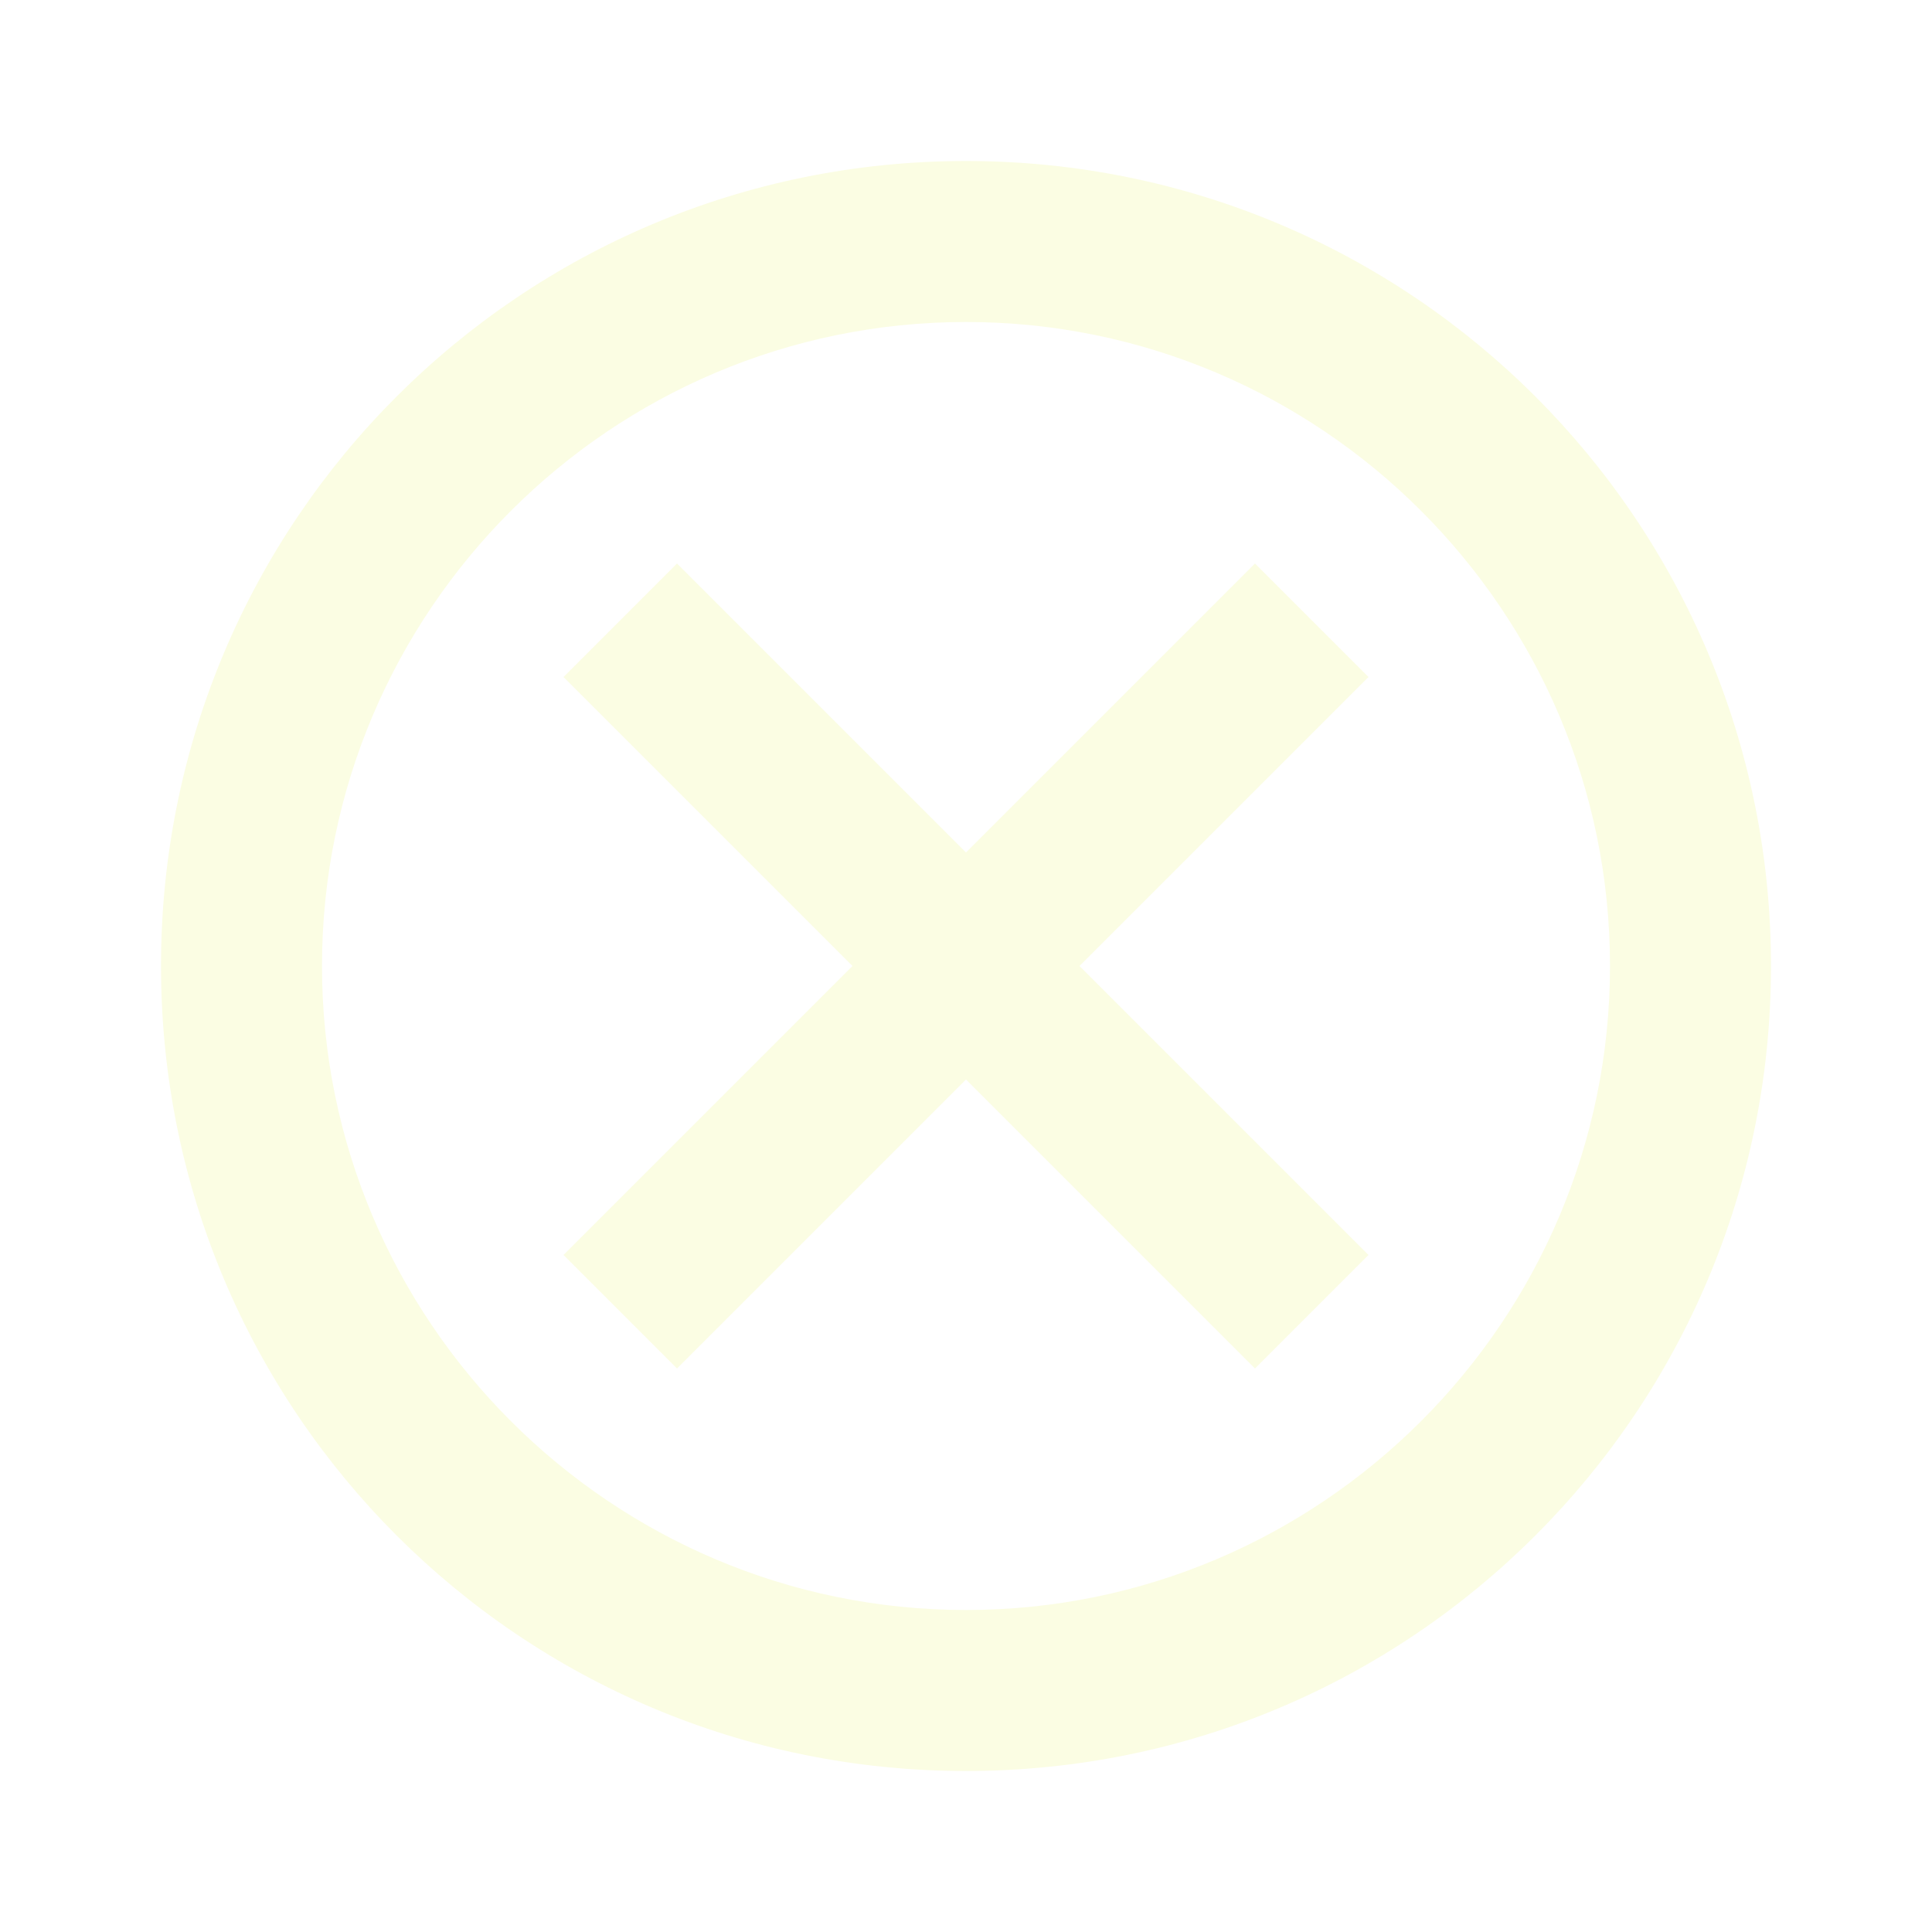
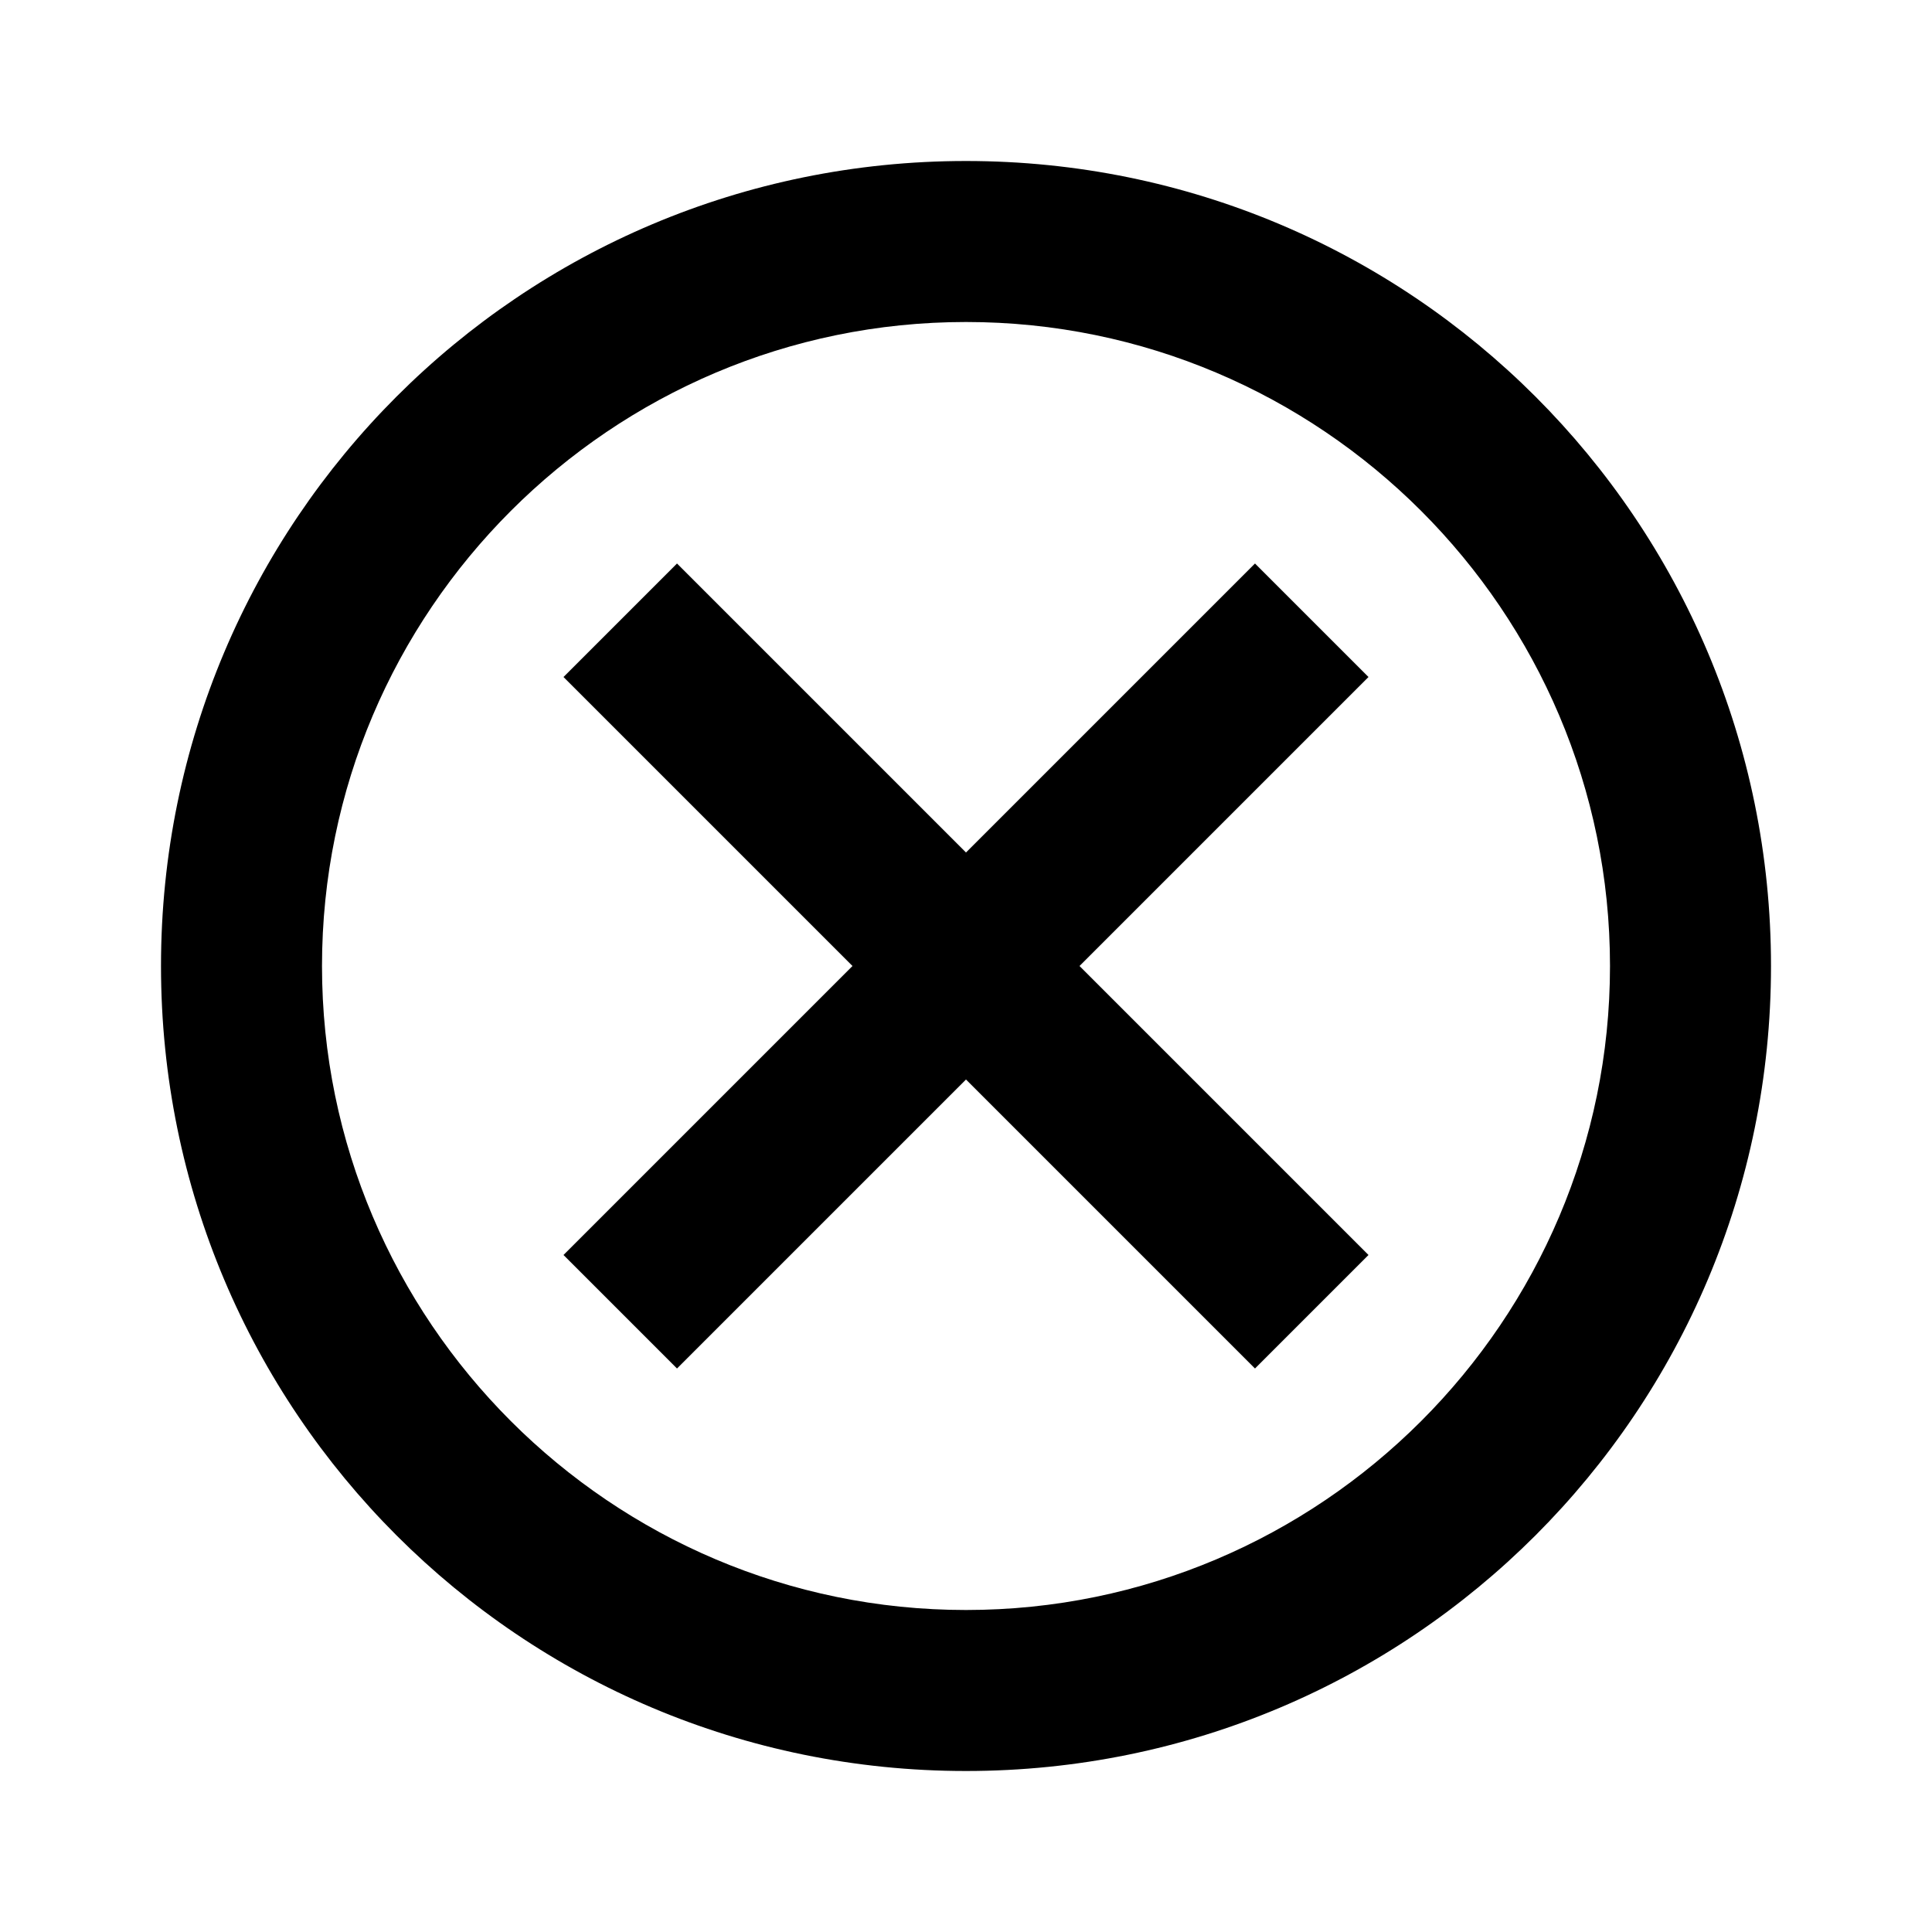
- <svg xmlns="http://www.w3.org/2000/svg" height="24px" viewBox="0 0 24 24" width="24px" fill="#fbfde3">
+ <svg xmlns="http://www.w3.org/2000/svg" height="24px" viewBox="0 0 24 24" width="24px" fill="currentColor">
  <path d="M0 0h24v24H0V0z" fill="none" opacity=".87" />
  <path d="M12 2C6.47 2 2 6.47 2 12s4.47 10 10 10 10-4.47 10-10S17.53 2 12 2zm0 18c-4.41 0-8-3.59-8-8s3.59-8 8-8 8 3.59 8 8-3.59 8-8 8zm3.59-13L12 10.59 8.41 7 7 8.41 10.59 12 7 15.59 8.41 17 12 13.41 15.59 17 17 15.59 13.41 12 17 8.41z" />
</svg>
